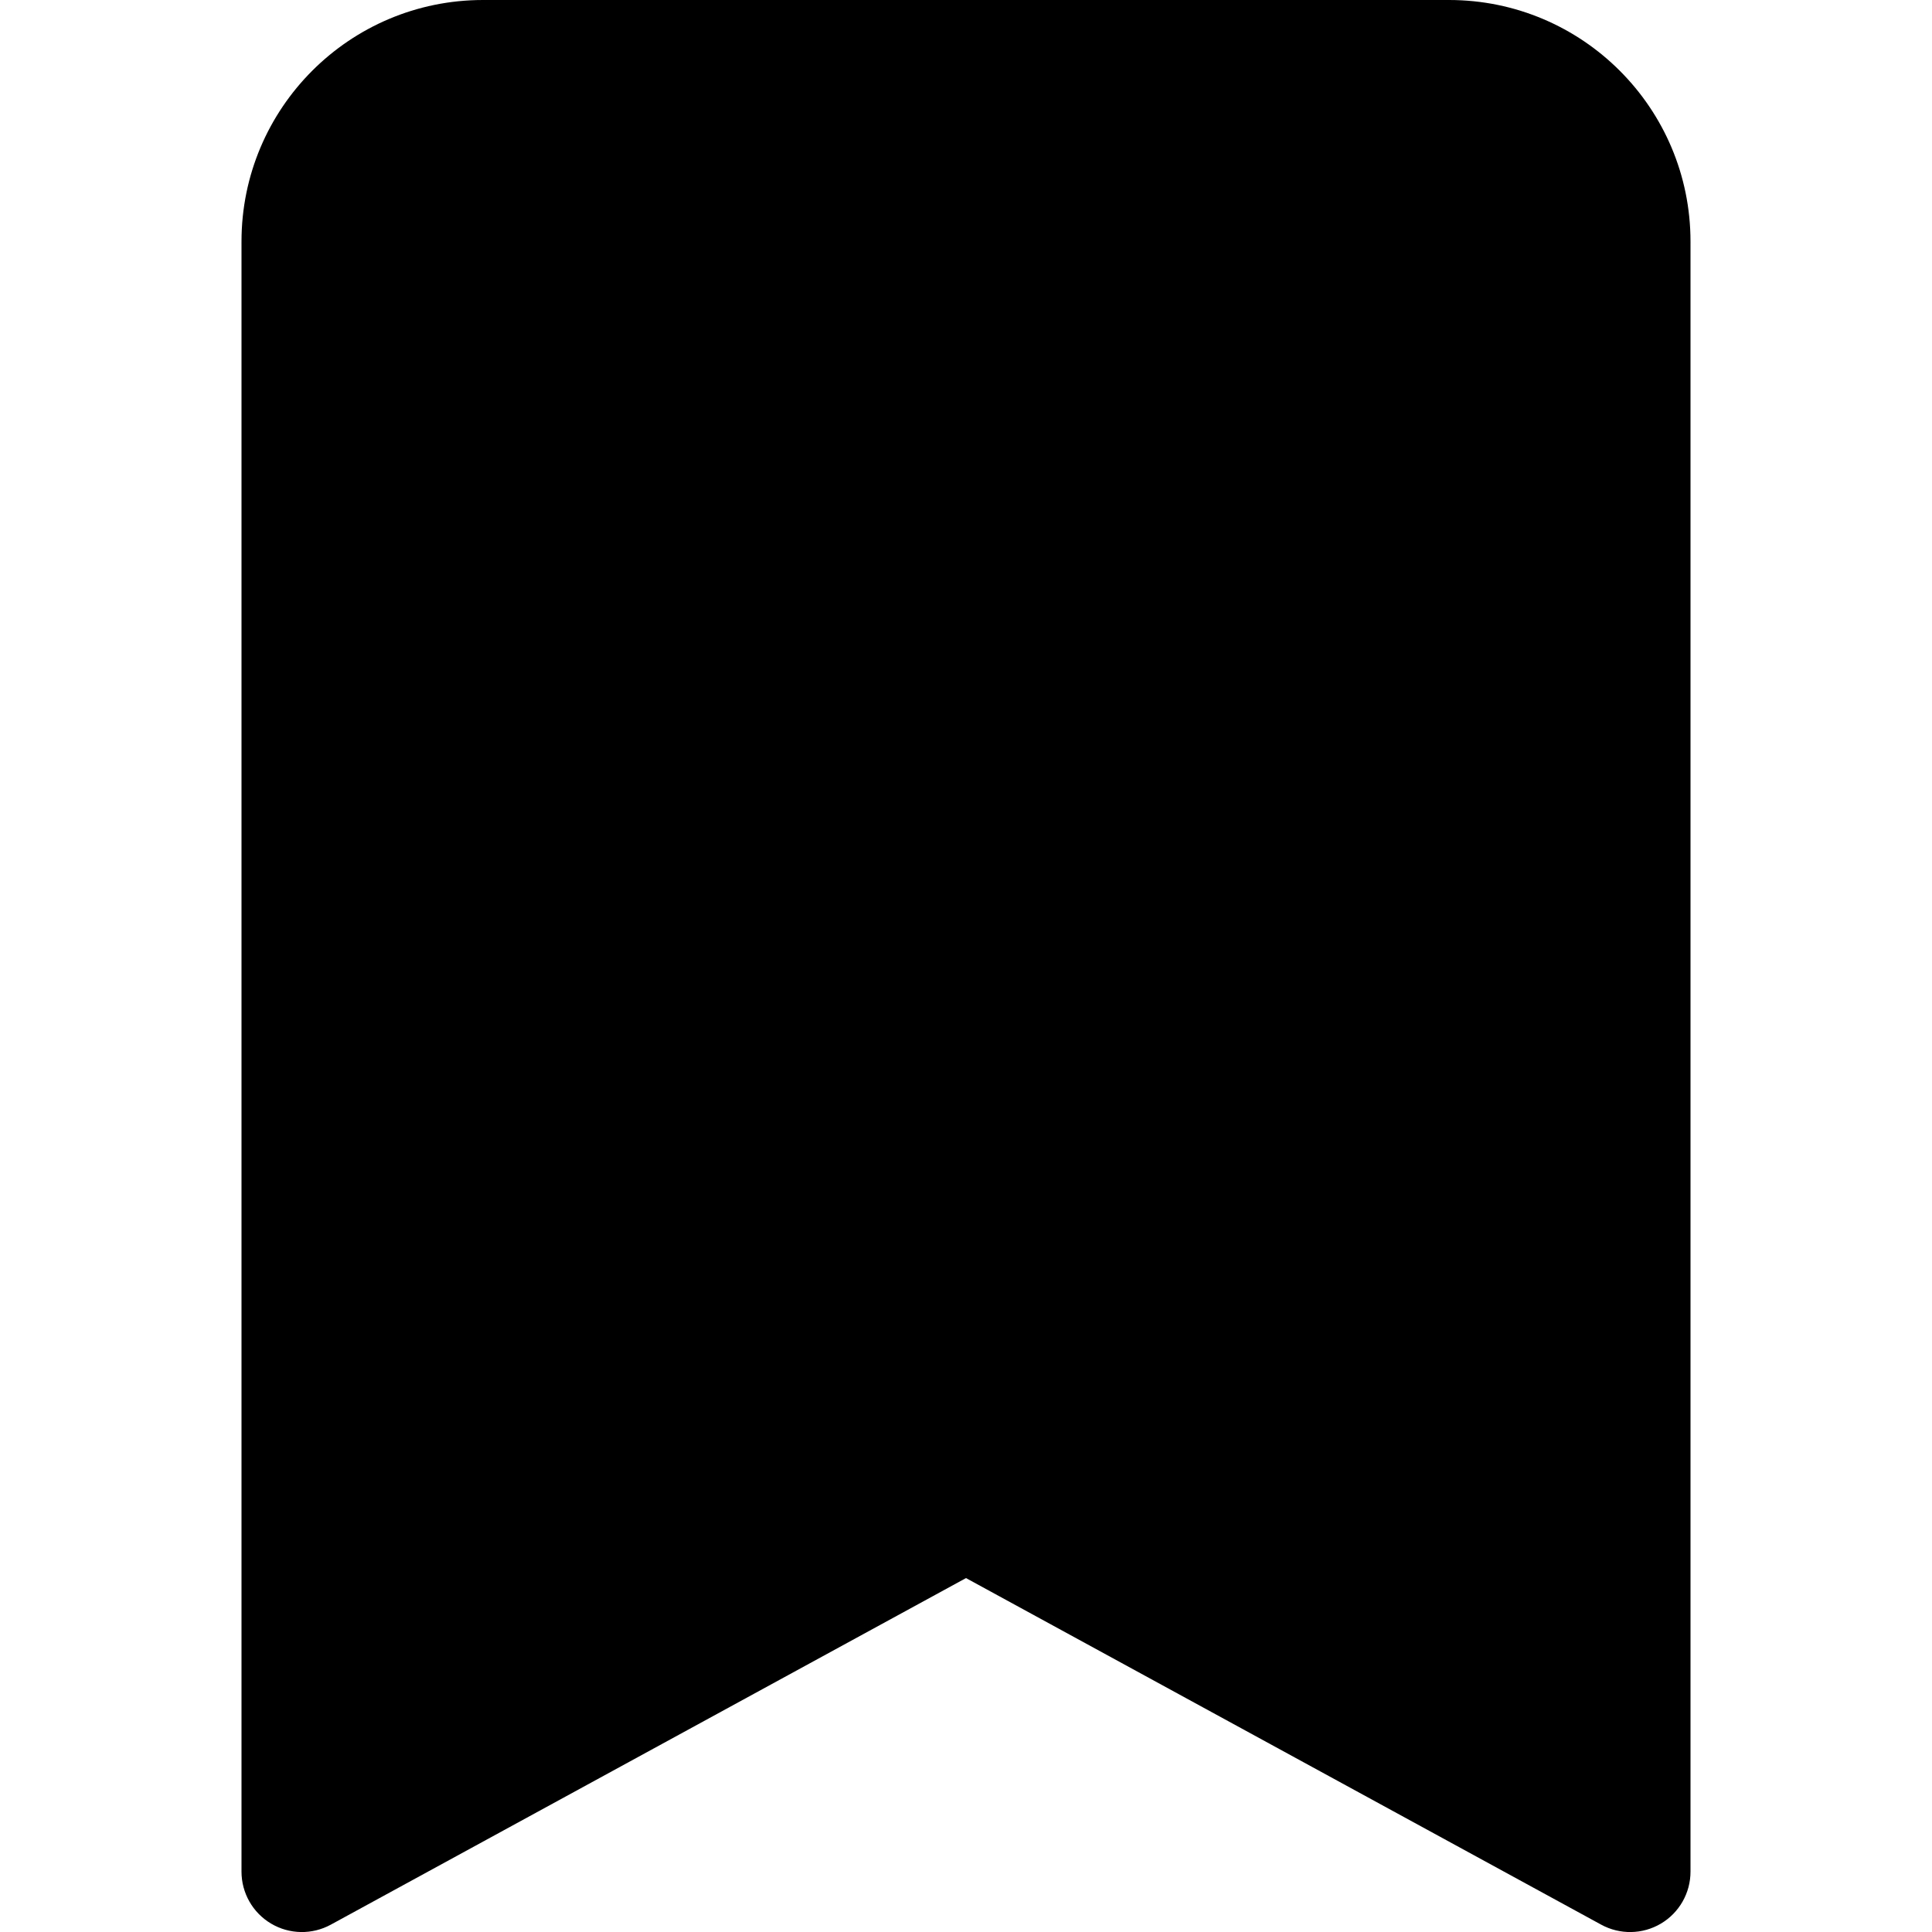
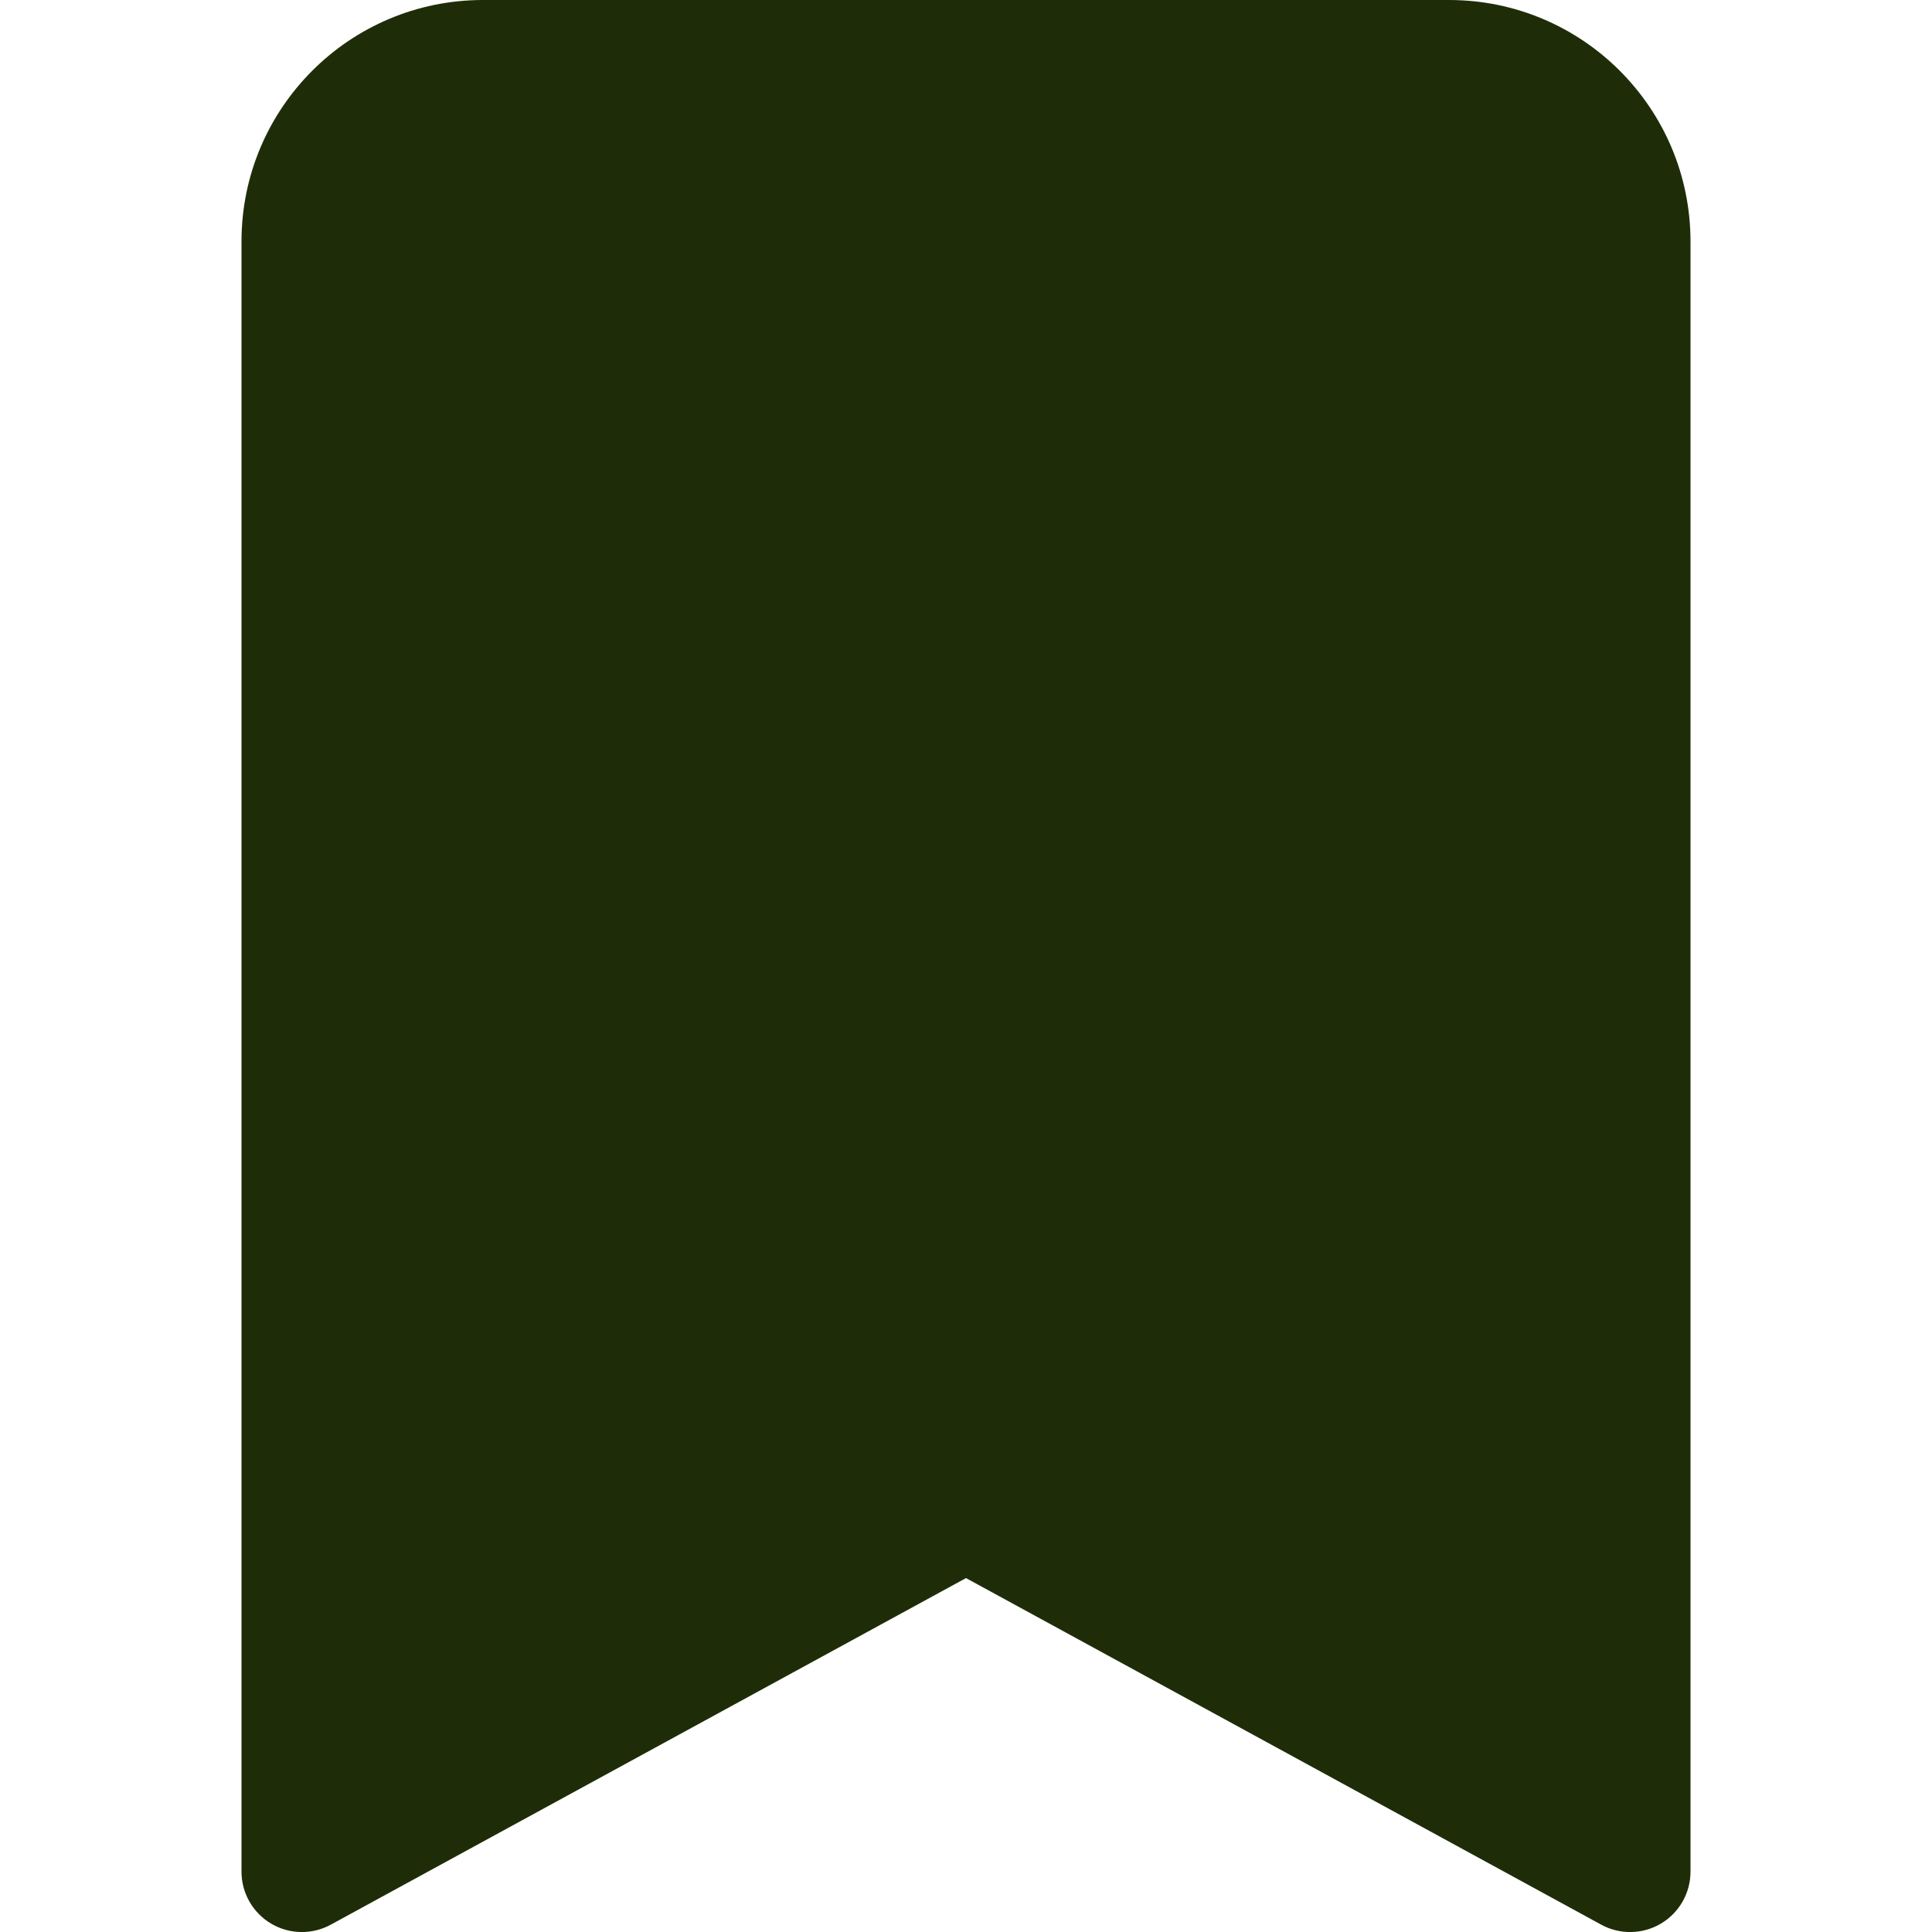
- <svg xmlns="http://www.w3.org/2000/svg" width="32" height="32" fill="black" class="bi bi-bookmark-fill" viewBox="0 0 16 16">
+ <svg xmlns="http://www.w3.org/2000/svg" width="32" height="32" fill="rgb(30, 45, 8)" class="bi bi-bookmark-fill" viewBox="0 0 16 16">
  <path d="M2 2v13.5a.5.5 0 0 0 .74.439L8 13.069l5.26 2.87A.5.5 0 0 0 14 15.5V2a2 2 0 0 0-2-2H4a2 2 0 0 0-2 2" />
</svg>
